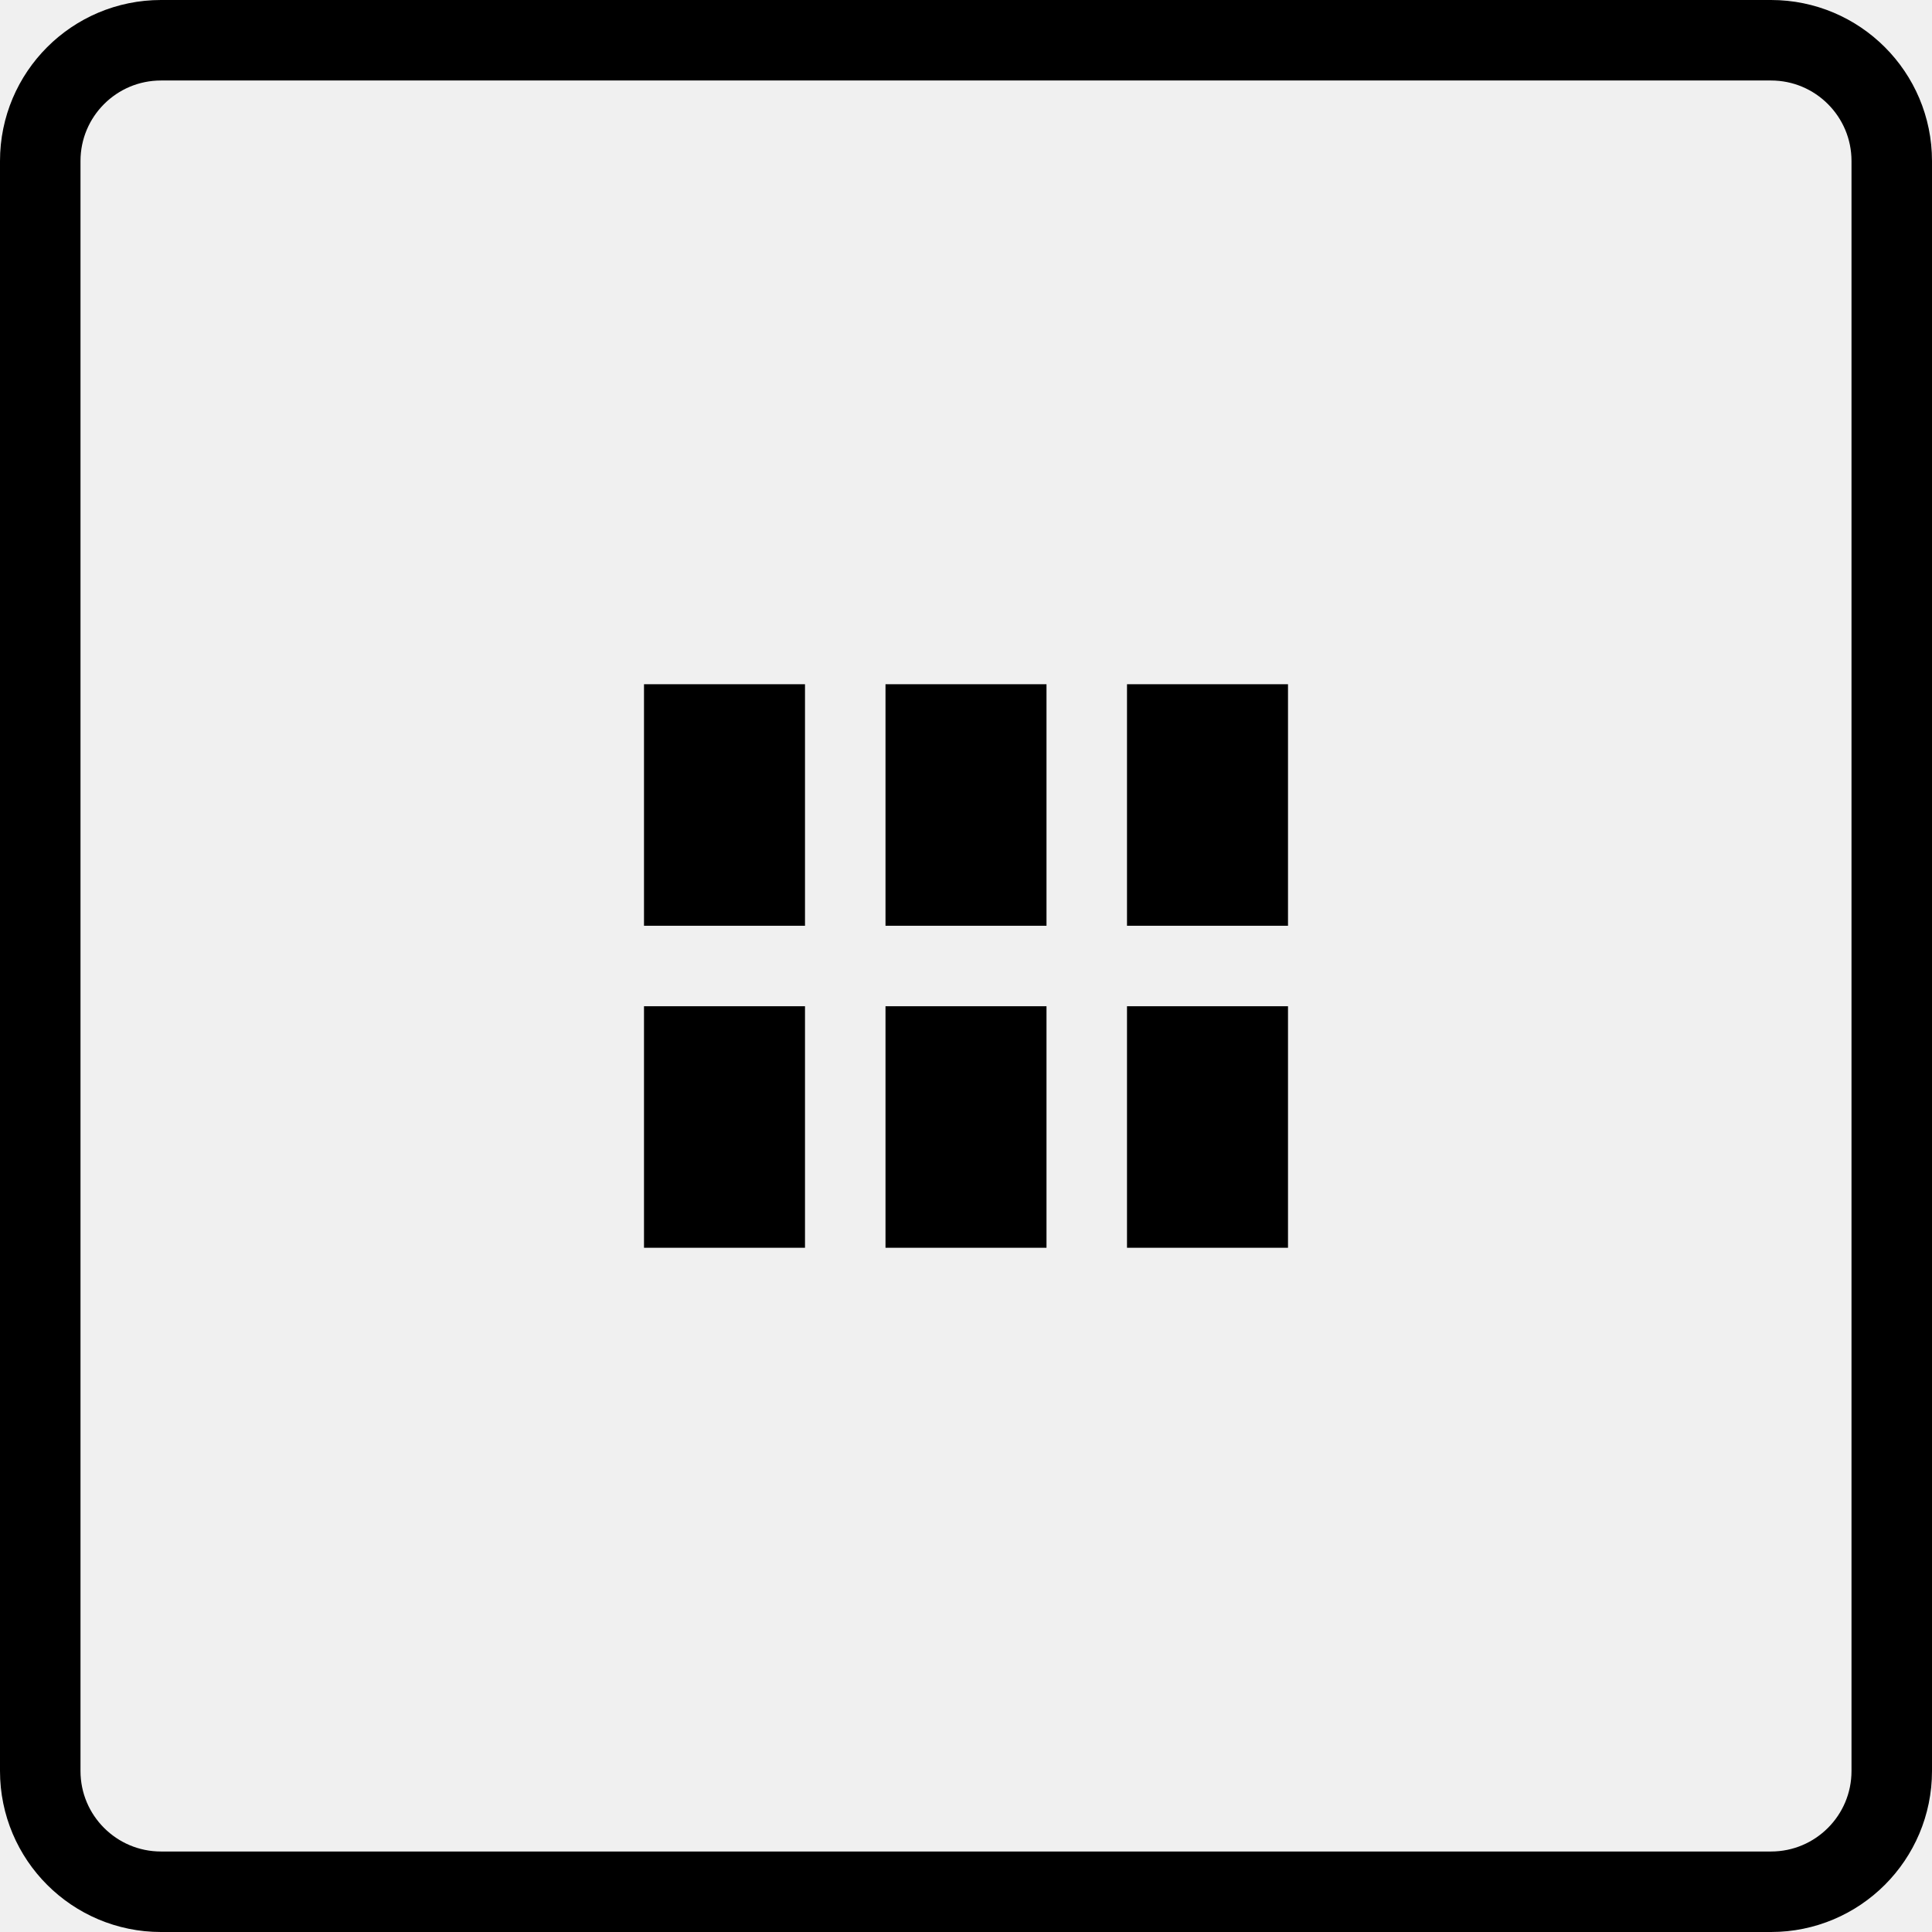
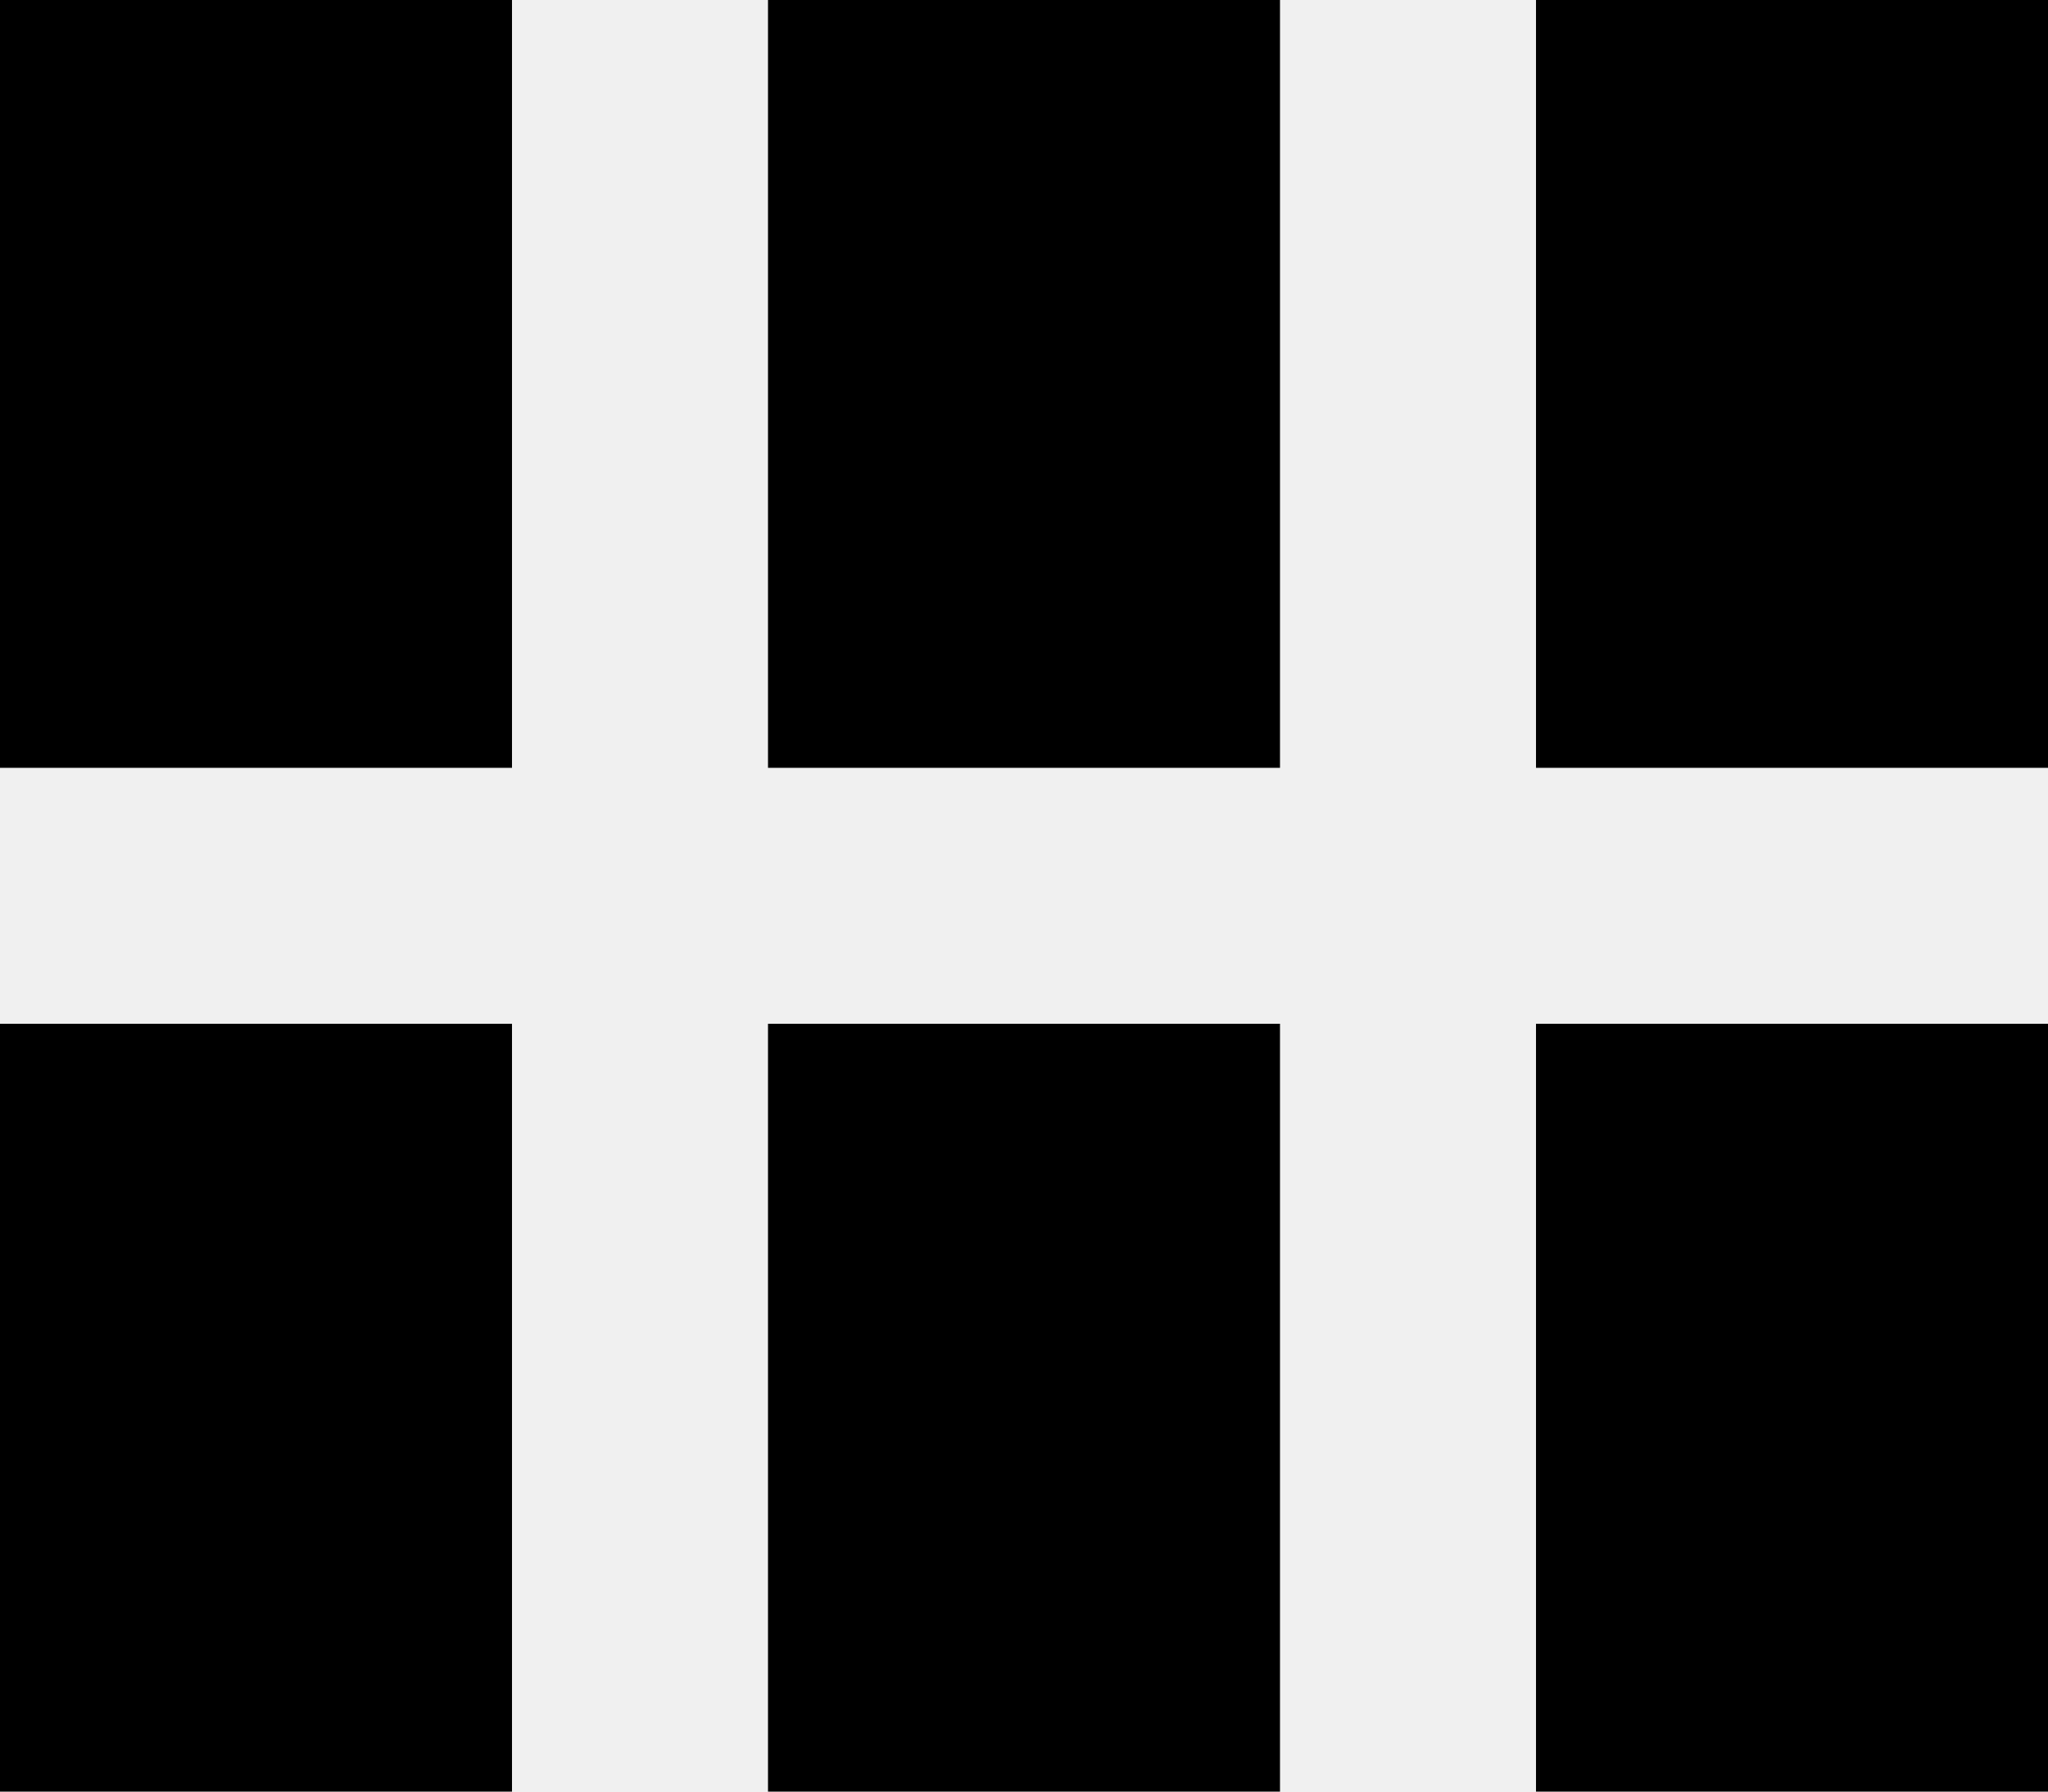
- <svg xmlns="http://www.w3.org/2000/svg" width="48" height="48" viewBox="0 0 48 48" fill="none">
-   <rect x="1" y="1" width="46" height="46" rx="3" stroke="black" stroke-width="2" />
-   <g clip-path="url(#clip0_33548_2035)">
-     <path d="M20 17H16V23H20V17Z" fill="black" />
-     <path d="M32 17H28V23H32V17Z" fill="black" />
-     <path d="M26 17H22V23H26V17Z" fill="black" />
-     <path d="M20 25H16V31H20V25Z" fill="black" />
-     <path d="M32 25H28V31H32V25Z" fill="black" />
-     <path d="M26 25H22V31H26V25Z" fill="black" />
+ <svg xmlns="http://www.w3.org/2000/svg" width="16" height="14" viewBox="0 0 16 14" fill="none">
+   <g clip-path="url(#clip0_177159_168)">
+     <path d="M4 0H0V6H4V0Z" fill="black" />
+     <path d="M16 0H12V6H16V0Z" fill="black" />
+     <path d="M10 0H6V6H10V0Z" fill="black" />
+     <path d="M4 8H0V14H4V8Z" fill="black" />
+     <path d="M16 8H12V14H16V8Z" fill="black" />
+     <path d="M10 8H6V14H10V8Z" fill="black" />
  </g>
  <defs>
-     <clipPath id="clip0_33548_2035">
-       <rect width="16" height="14" fill="white" transform="translate(16 17)" />
+     <clipPath id="clip0_177159_168">
+       <rect width="16" height="14" fill="white" />
    </clipPath>
  </defs>
</svg>
